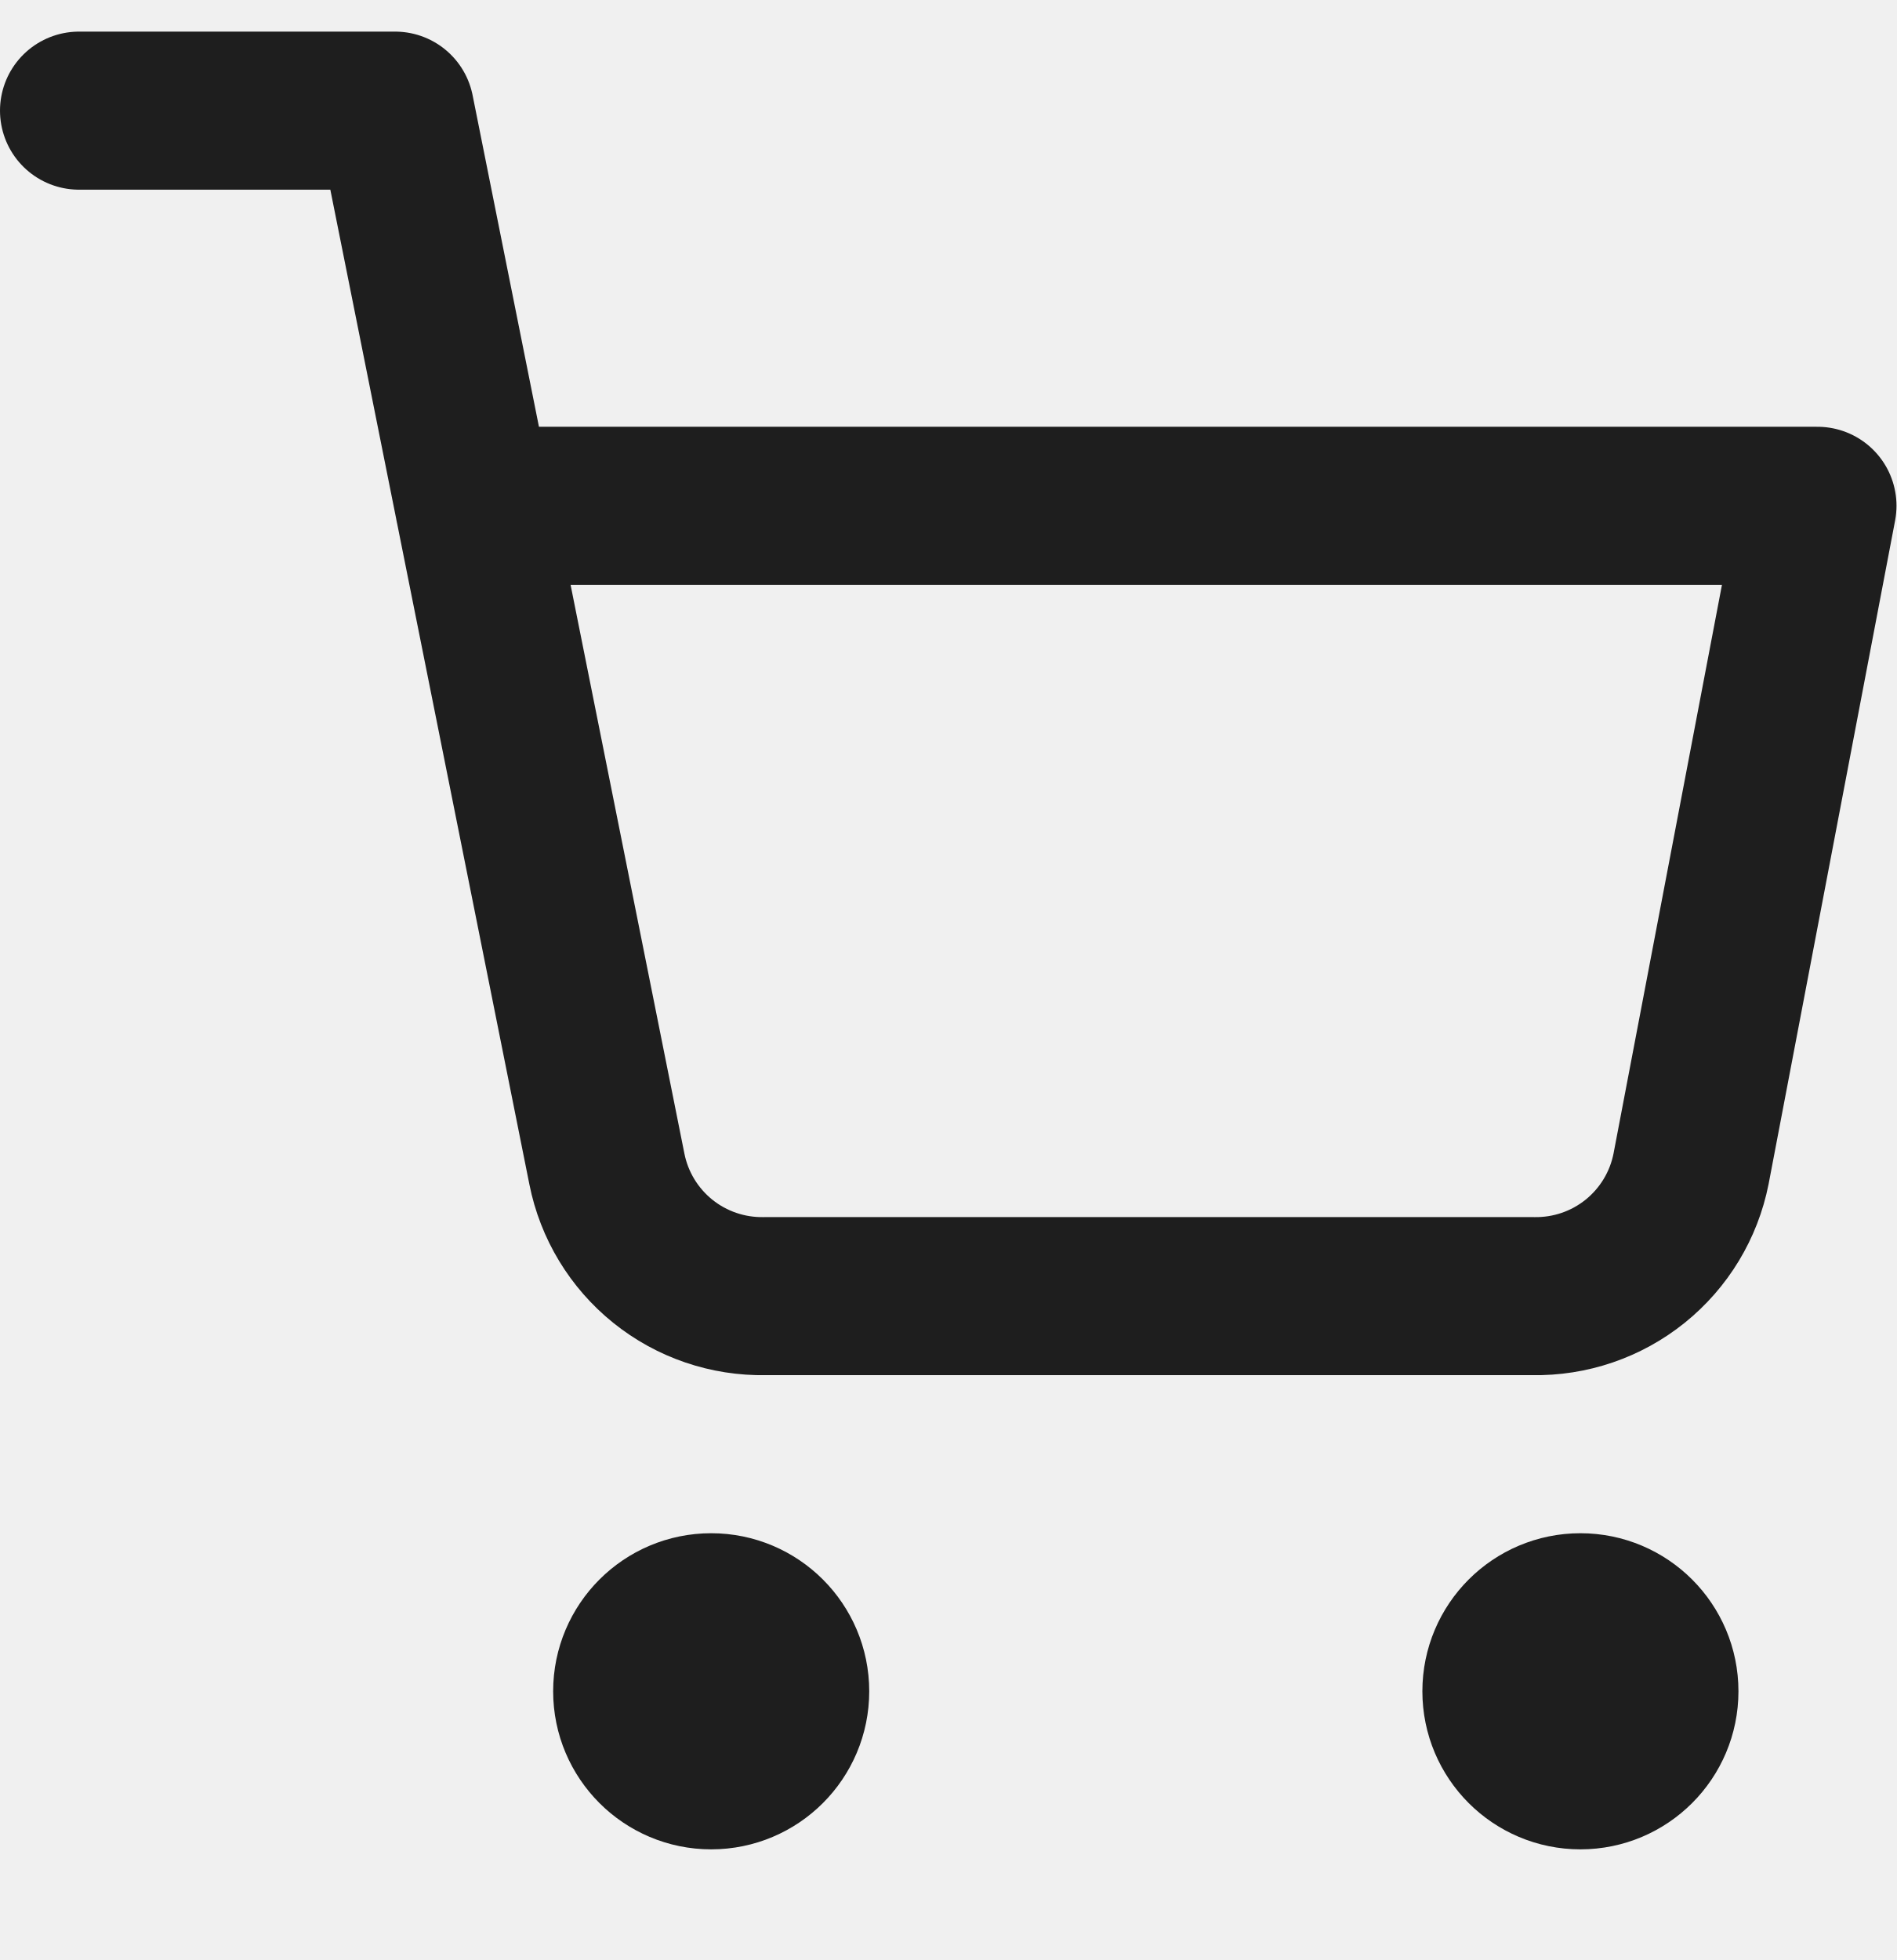
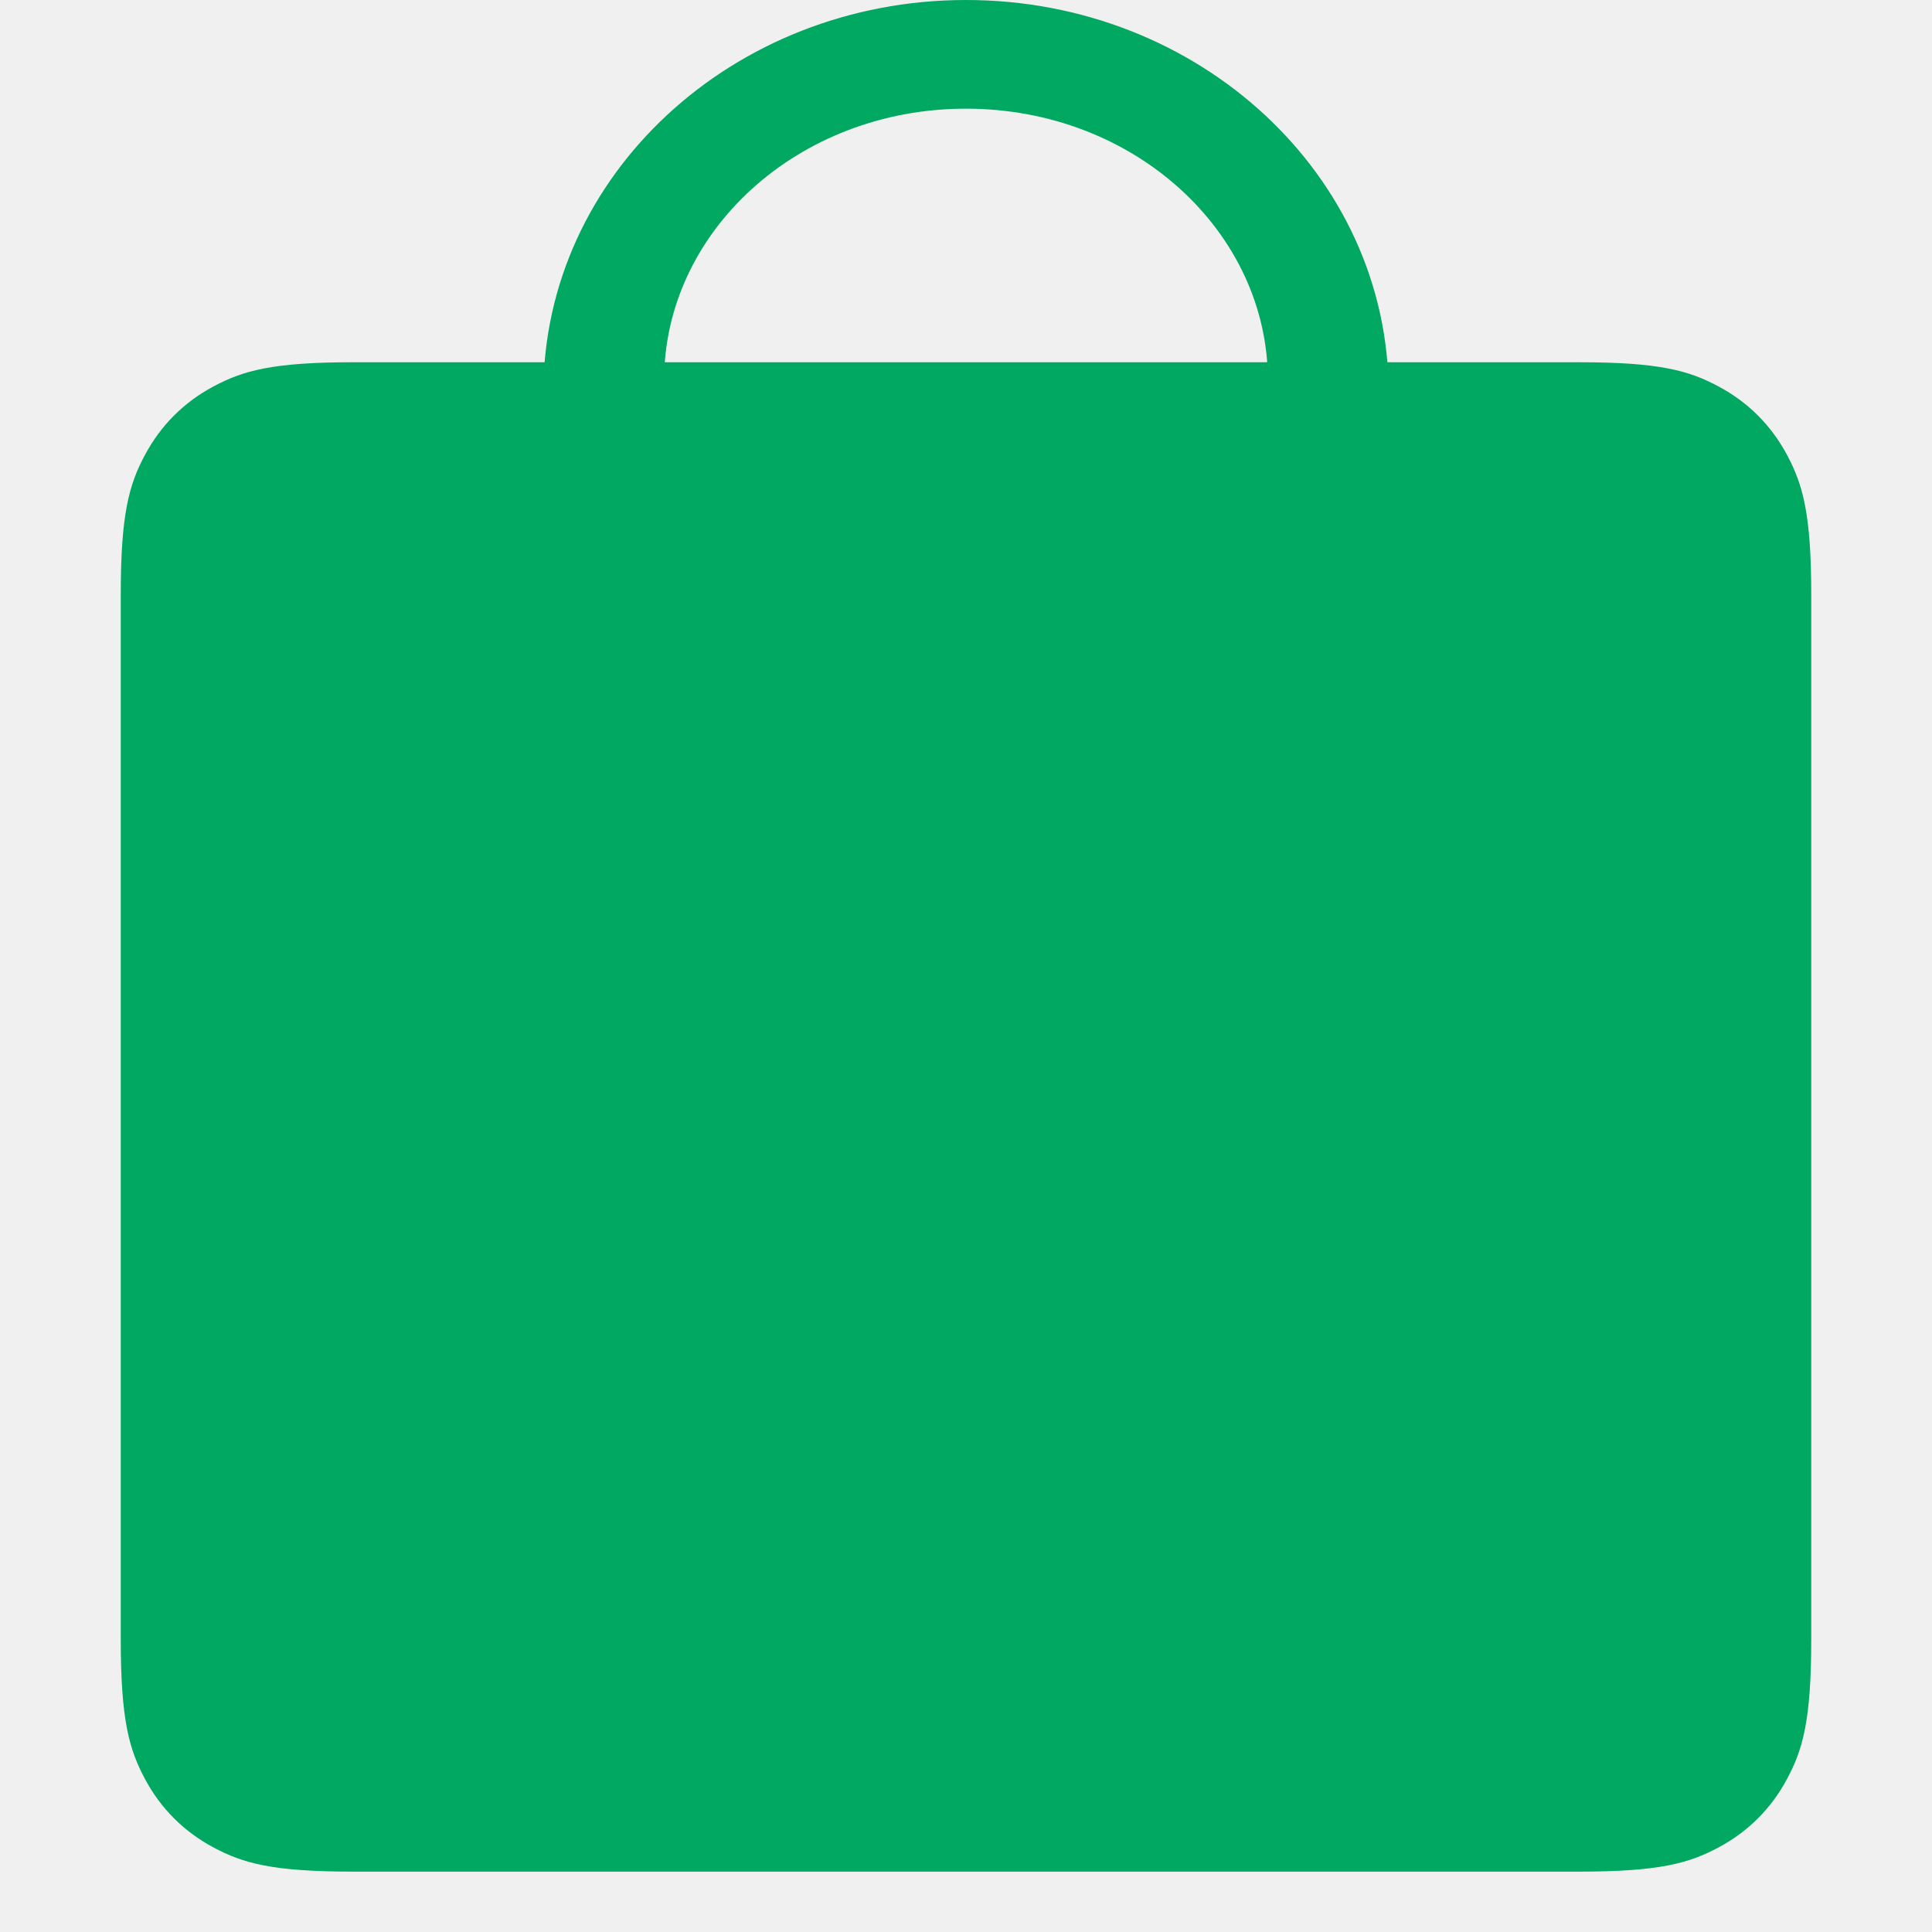
- <svg xmlns="http://www.w3.org/2000/svg" width="30" height="31" viewBox="0 0 30 31" fill="none">
-   <g clip-path="url(#clip0_50_1993)">
-     <path d="M1.25 1.75H6.25L9.6 18.488C9.714 19.063 10.027 19.58 10.484 19.948C10.941 20.316 11.513 20.511 12.1 20.5H24.25C24.837 20.511 25.409 20.316 25.866 19.948C26.323 19.58 26.636 19.063 26.75 18.488L28.75 8H7.5M12.5 26.75C12.5 27.44 11.94 28 11.25 28C10.56 28 10 27.44 10 26.75C10 26.06 10.56 25.5 11.25 25.5C11.94 25.5 12.5 26.06 12.5 26.75ZM26.25 26.75C26.25 27.44 25.69 28 25 28C24.31 28 23.75 27.44 23.75 26.75C23.75 26.06 24.31 25.5 25 25.5C25.69 25.5 26.25 26.06 26.25 26.75Z" stroke="#1E1E1E" stroke-width="2.5" stroke-linecap="round" stroke-linejoin="round" />
+ <svg xmlns="http://www.w3.org/2000/svg" height="32" viewBox="0 0 32 32" width="32">
+   <g fill="#00a862" fill-rule="evenodd">
+     <path d="m5.846 6h20.308c1.337 0 1.822.139 2.311.401.489.261.873.645 1.134 1.134.261.489.401.974.401 2.311v17.308c0 1.337-.139 1.822-.401 2.311-.261.489-.645.873-1.134 1.134-.489.261-.974.401-2.311.401h-20.308c-1.337 0-1.822-.139-2.311-.401-.489-.261-.873-.645-1.134-1.134-.261-.489-.401-.974-.401-2.311v-17.308c0-1.337.139-1.822.401-2.311.261-.489.645-.873 1.134-1.134.489-.261.974-.401 2.311-.401z" />
+     <path d="m16 10.8c2.793 0 5-2.049 5-4.5 0-2.451-2.207-4.5-5-4.5s-5 2.049-5 4.5c0 2.451 2.207 4.5 5 4.5zm0 2.2c-3.866 0-7-2.91-7-6.5 0-3.59 3.134-6.5 7-6.5s7 2.91 7 6.5c0 3.59-3.134 6.5-7 6.5z" fill-rule="nonzero" />
  </g>
-   <defs>
-     <clipPath id="clip0_50_1993">
-       <rect width="30" height="30" fill="white" transform="translate(0 0.5)" />
-     </clipPath>
-   </defs>
</svg>
